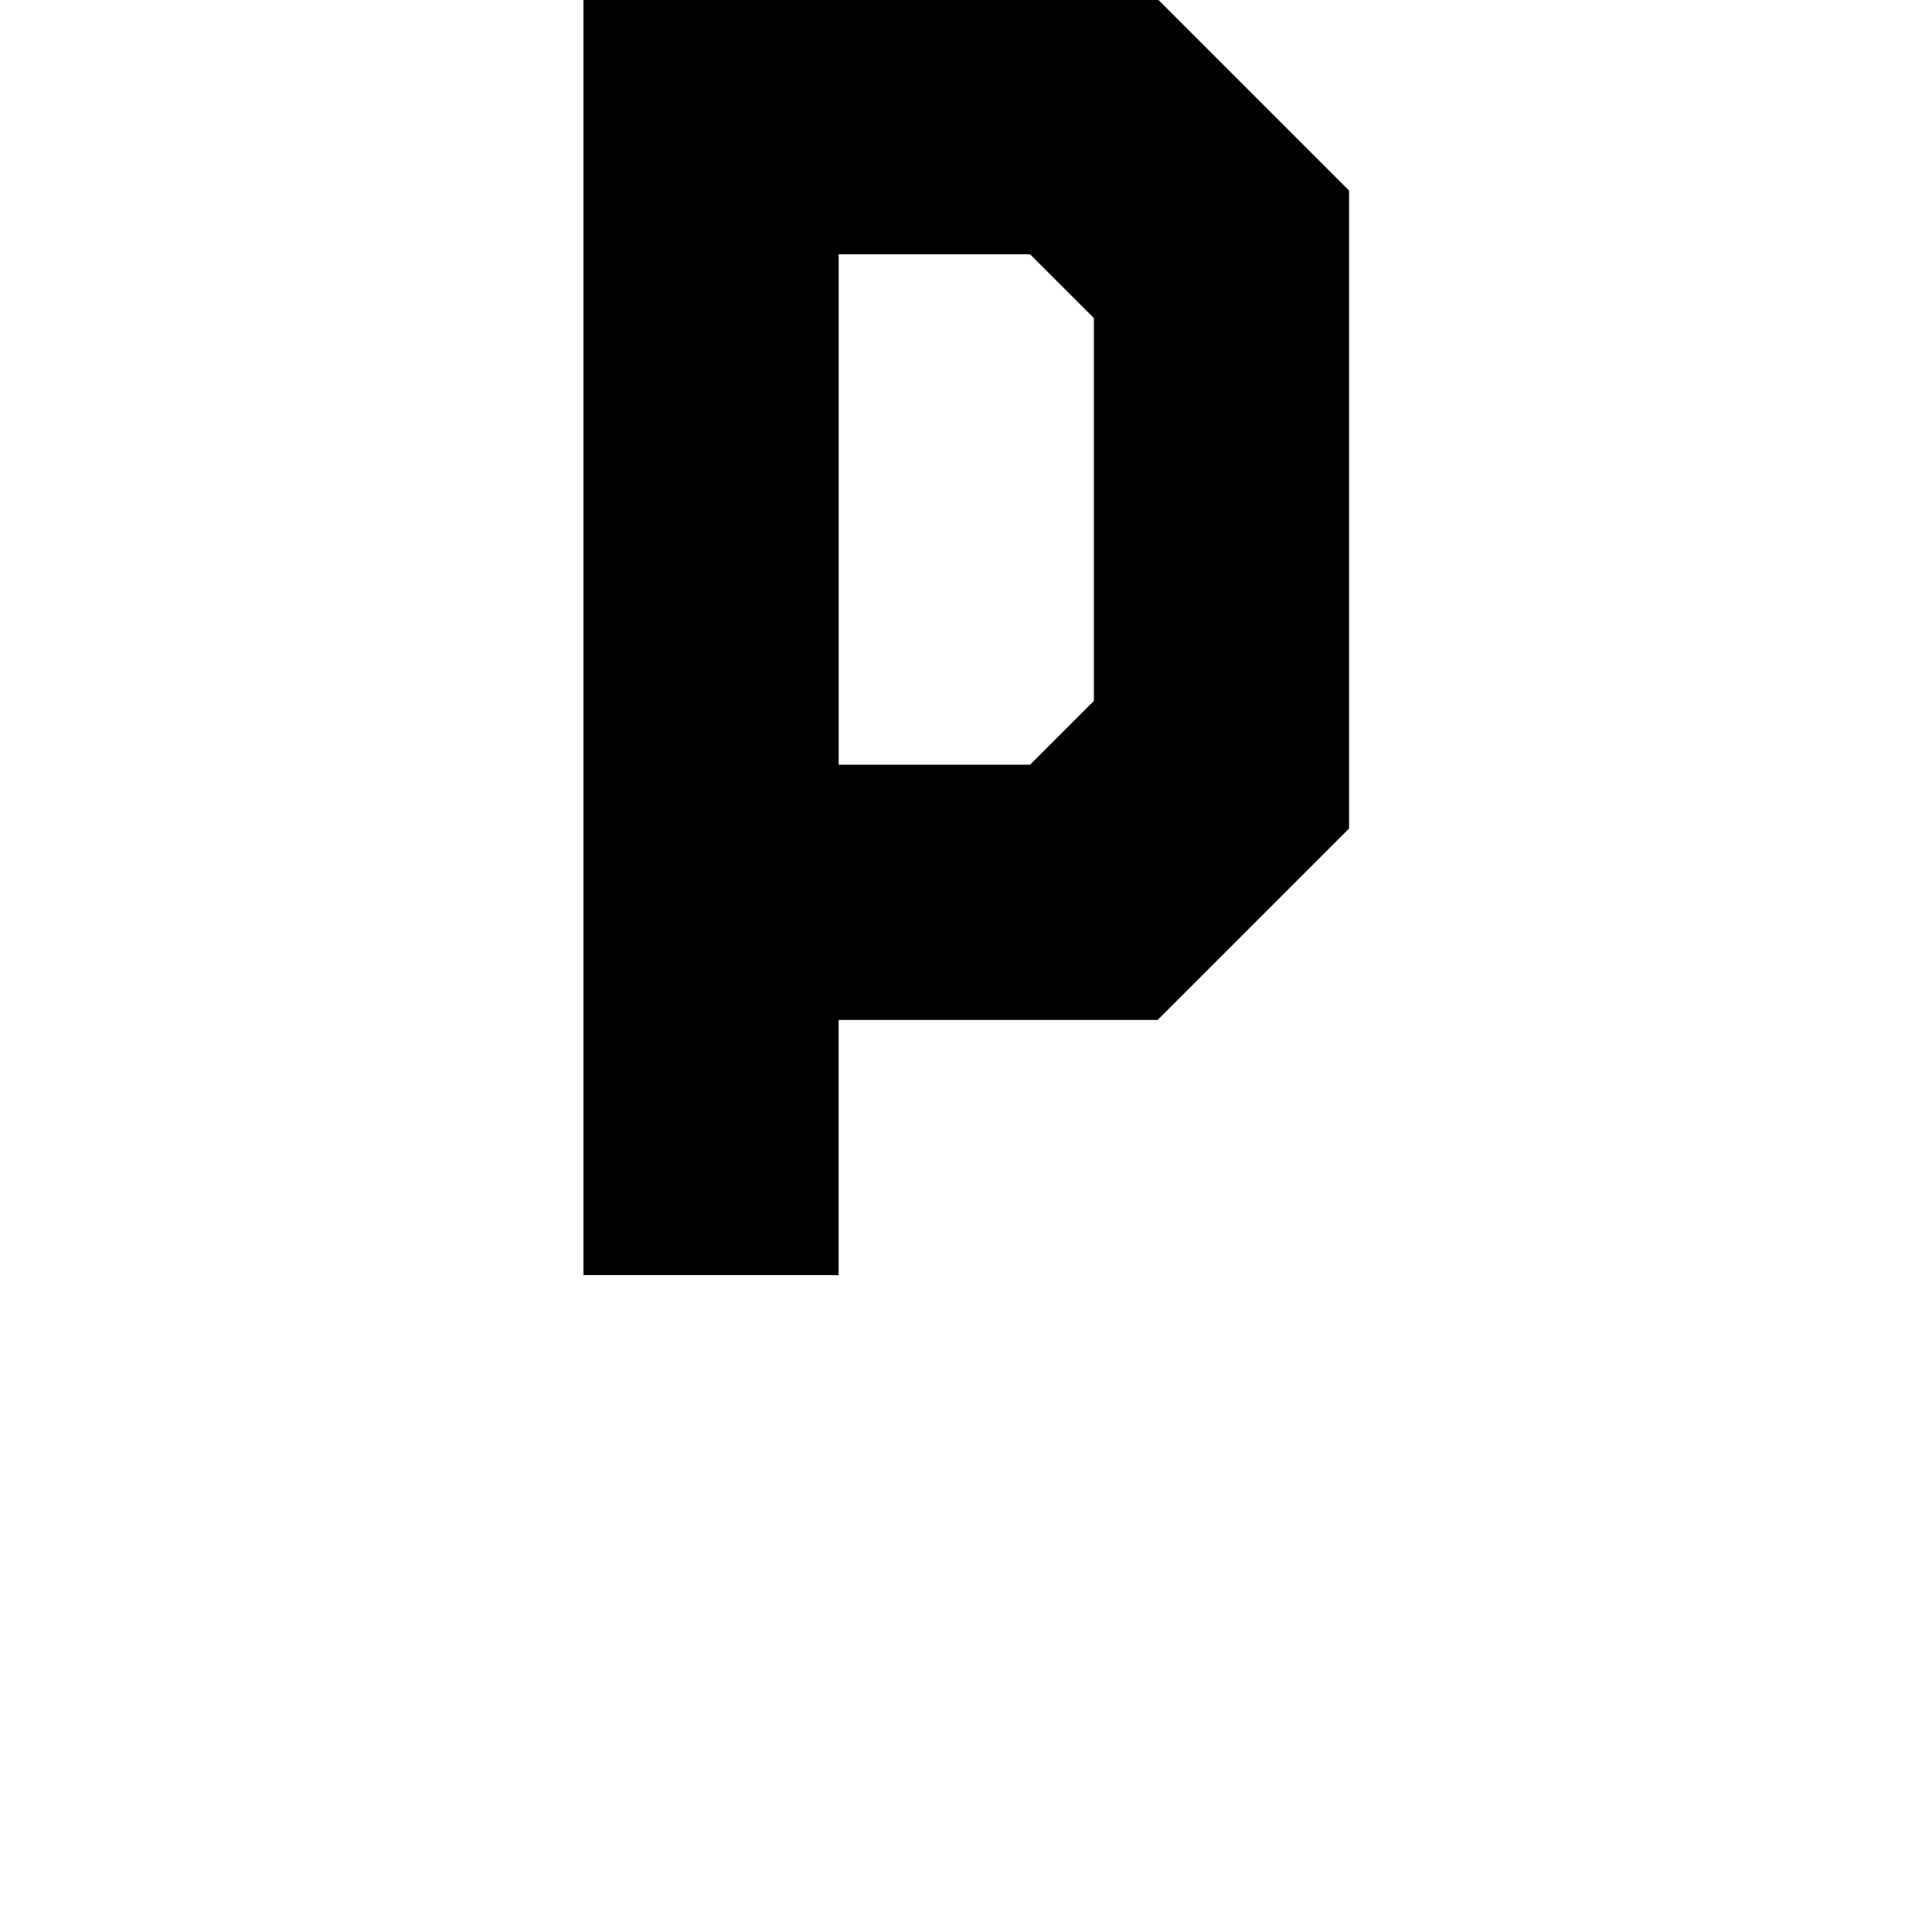
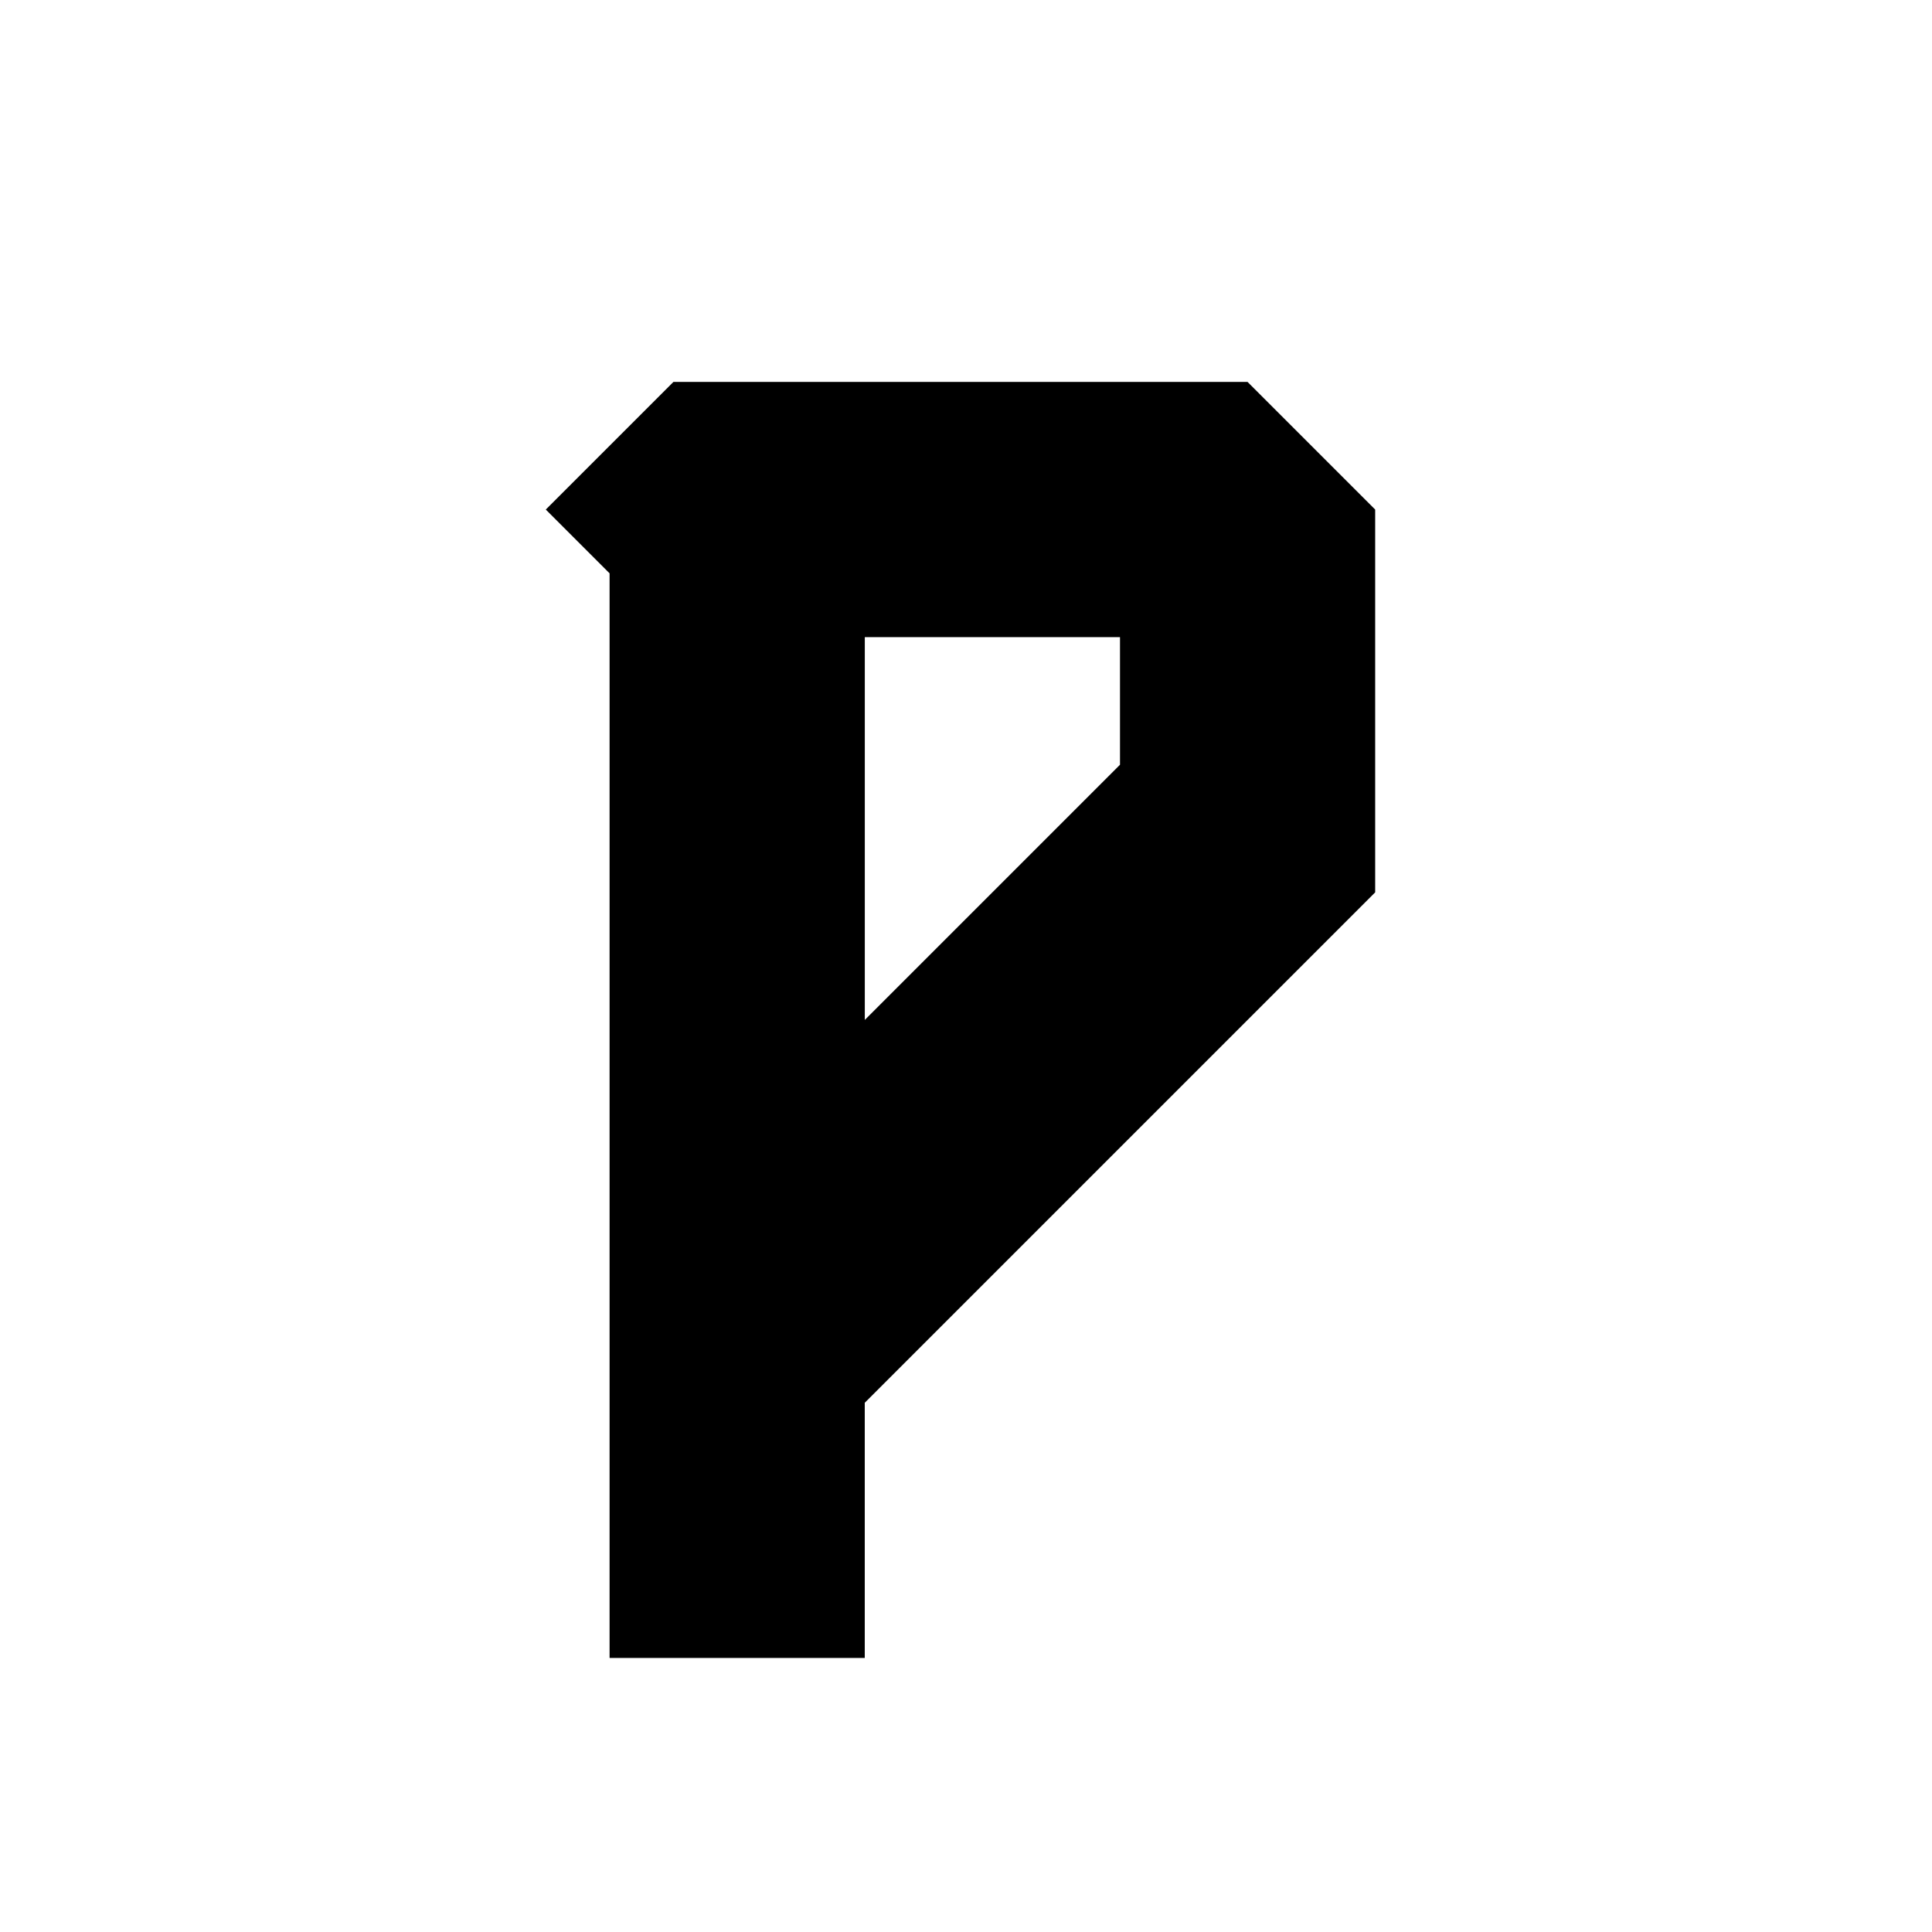
<svg xmlns="http://www.w3.org/2000/svg" viewBox="0 0 512 512" width="512" height="512">
-   <g transform="matrix(0.512,0,0,-0.512,129.024,337.920)">
-     <path d="M347.204 660.441H50.0V0.003H182.083V132.086H347.204L446.272 231.154V561.373ZM314.189 297.207 281.174 264.192H182.106V528.382H281.174L314.189 495.367Z" fill="#000000" />
+   <g transform="matrix(0.512,0,0,-0.512,141.056,337.920)">
+     <path d="M73.053 462.31 7.0 396.257 40.015 363.242V-198.151H172.098V-66.068L436.287 198.121V396.257L370.234 462.31ZM172.121 132.091V330.227H304.204V264.174Z" fill="#000000" />
  </g>
</svg>
